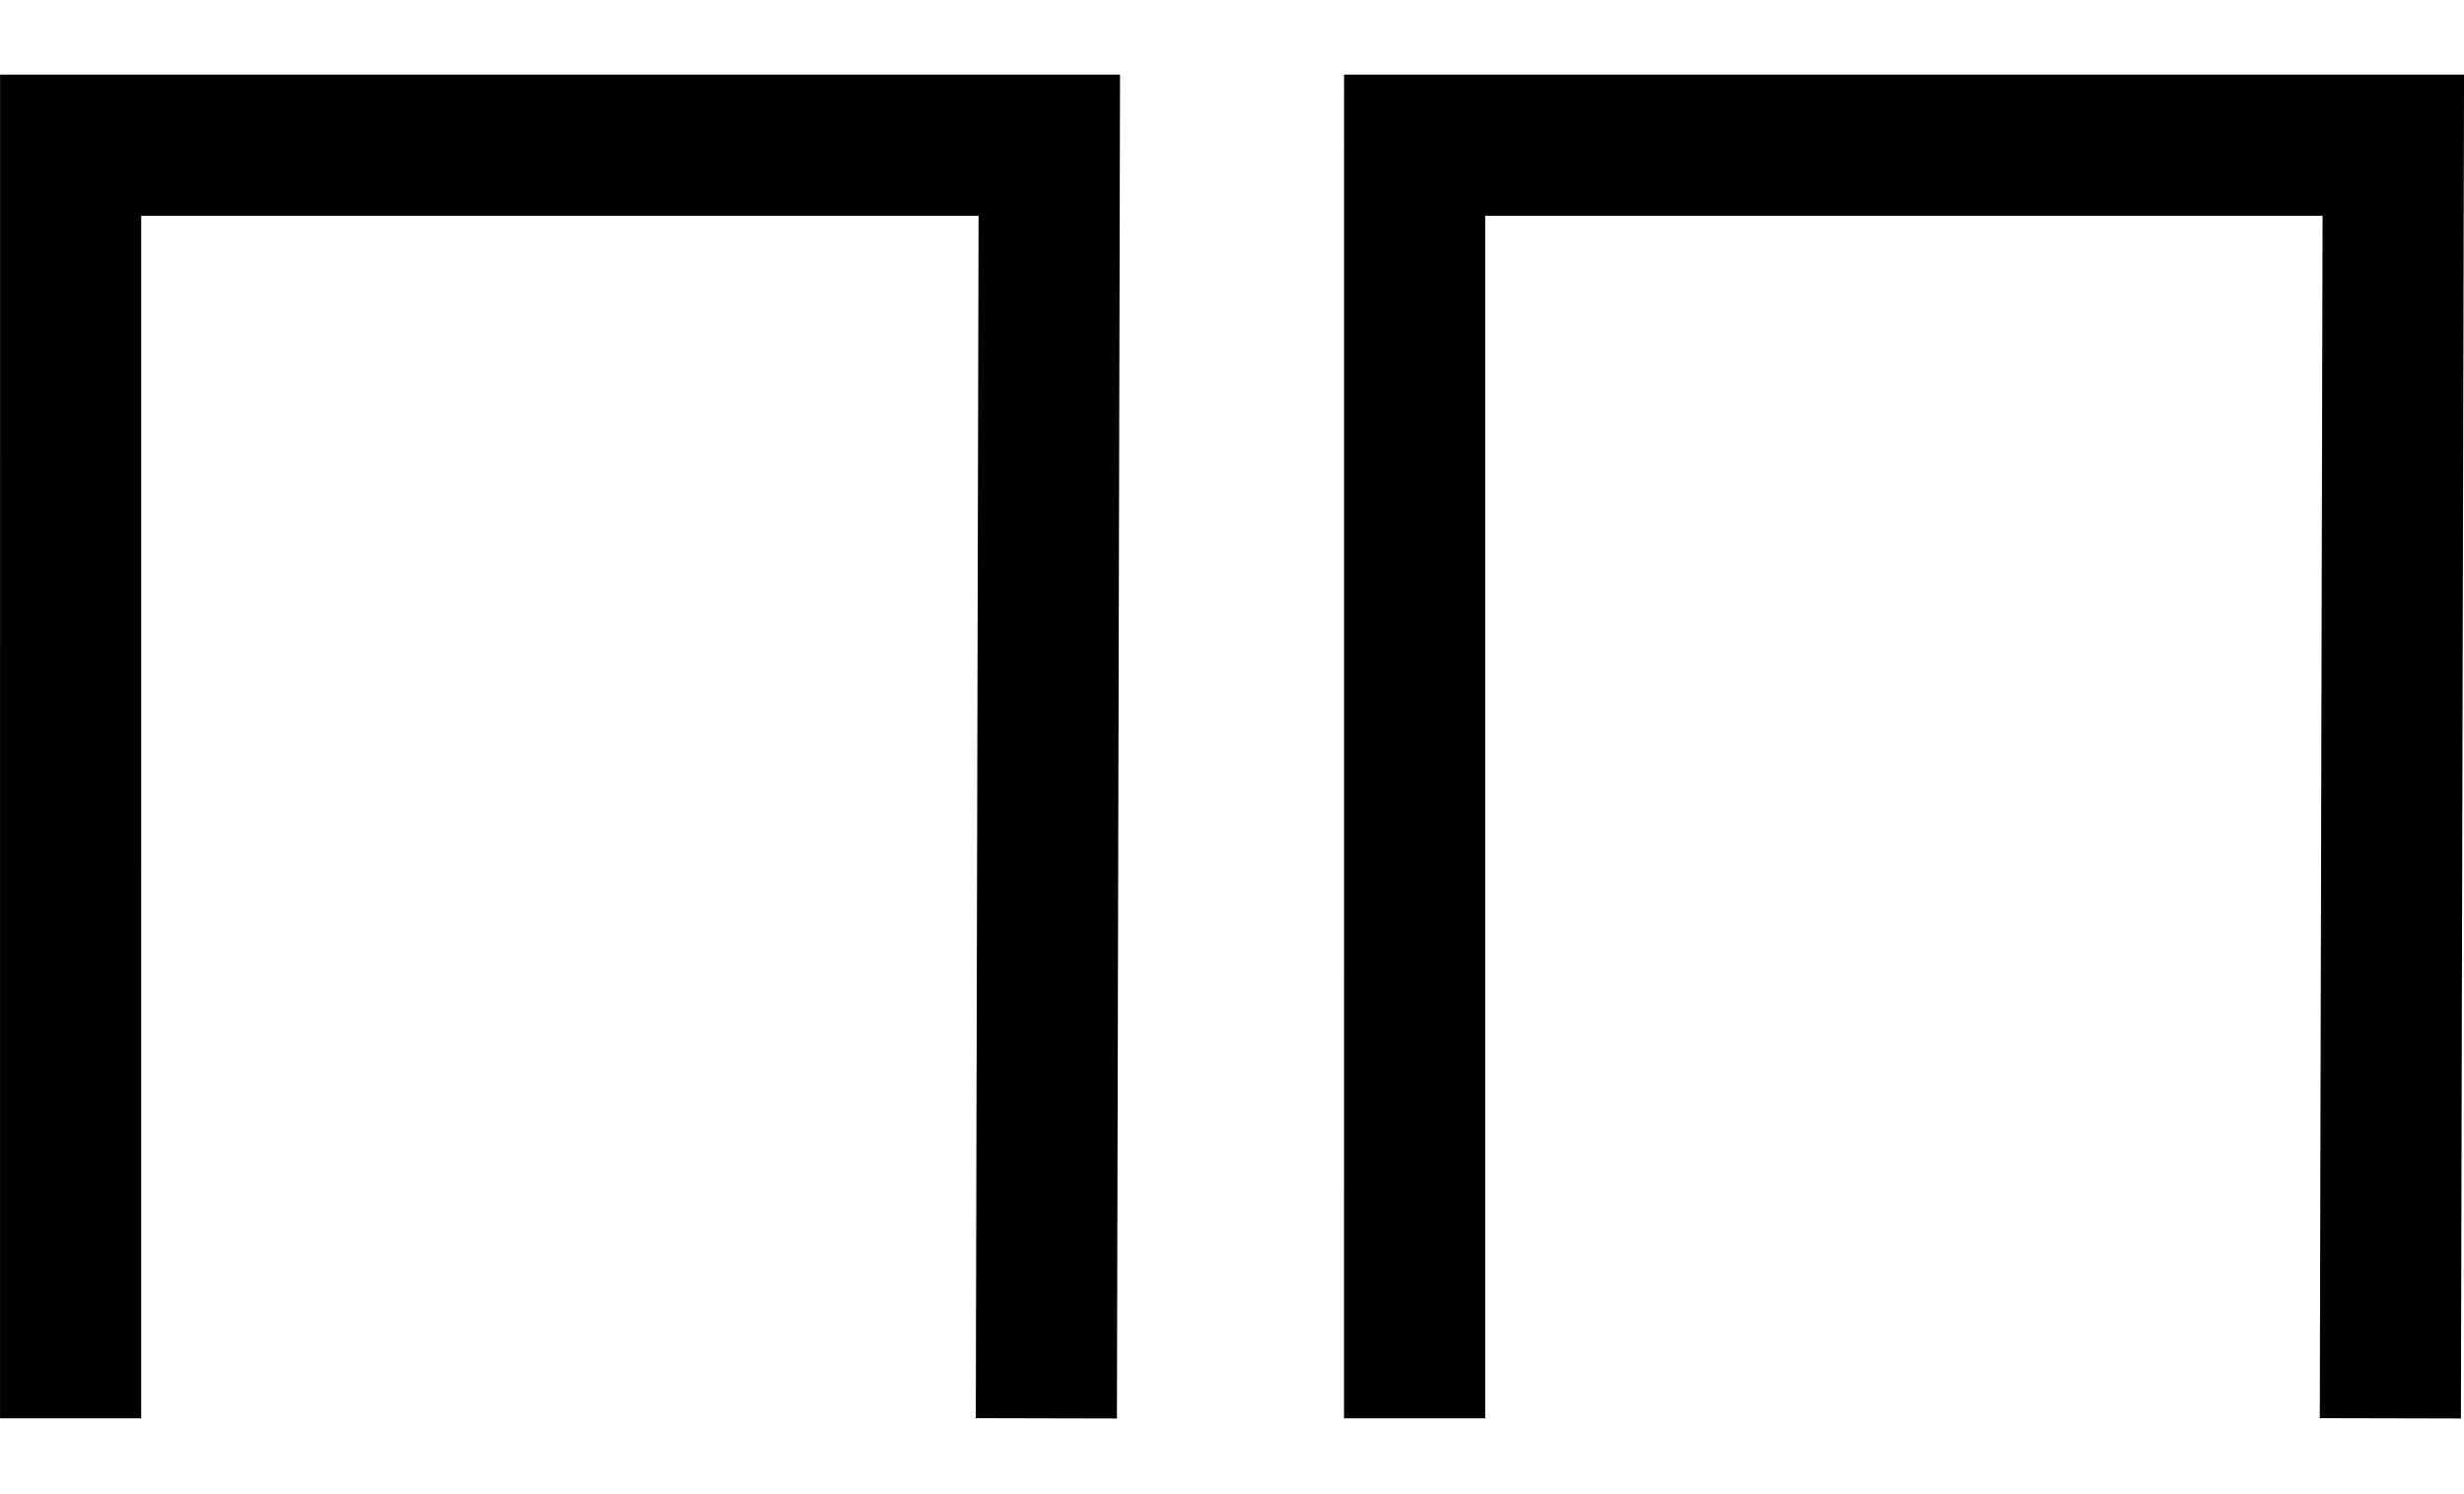
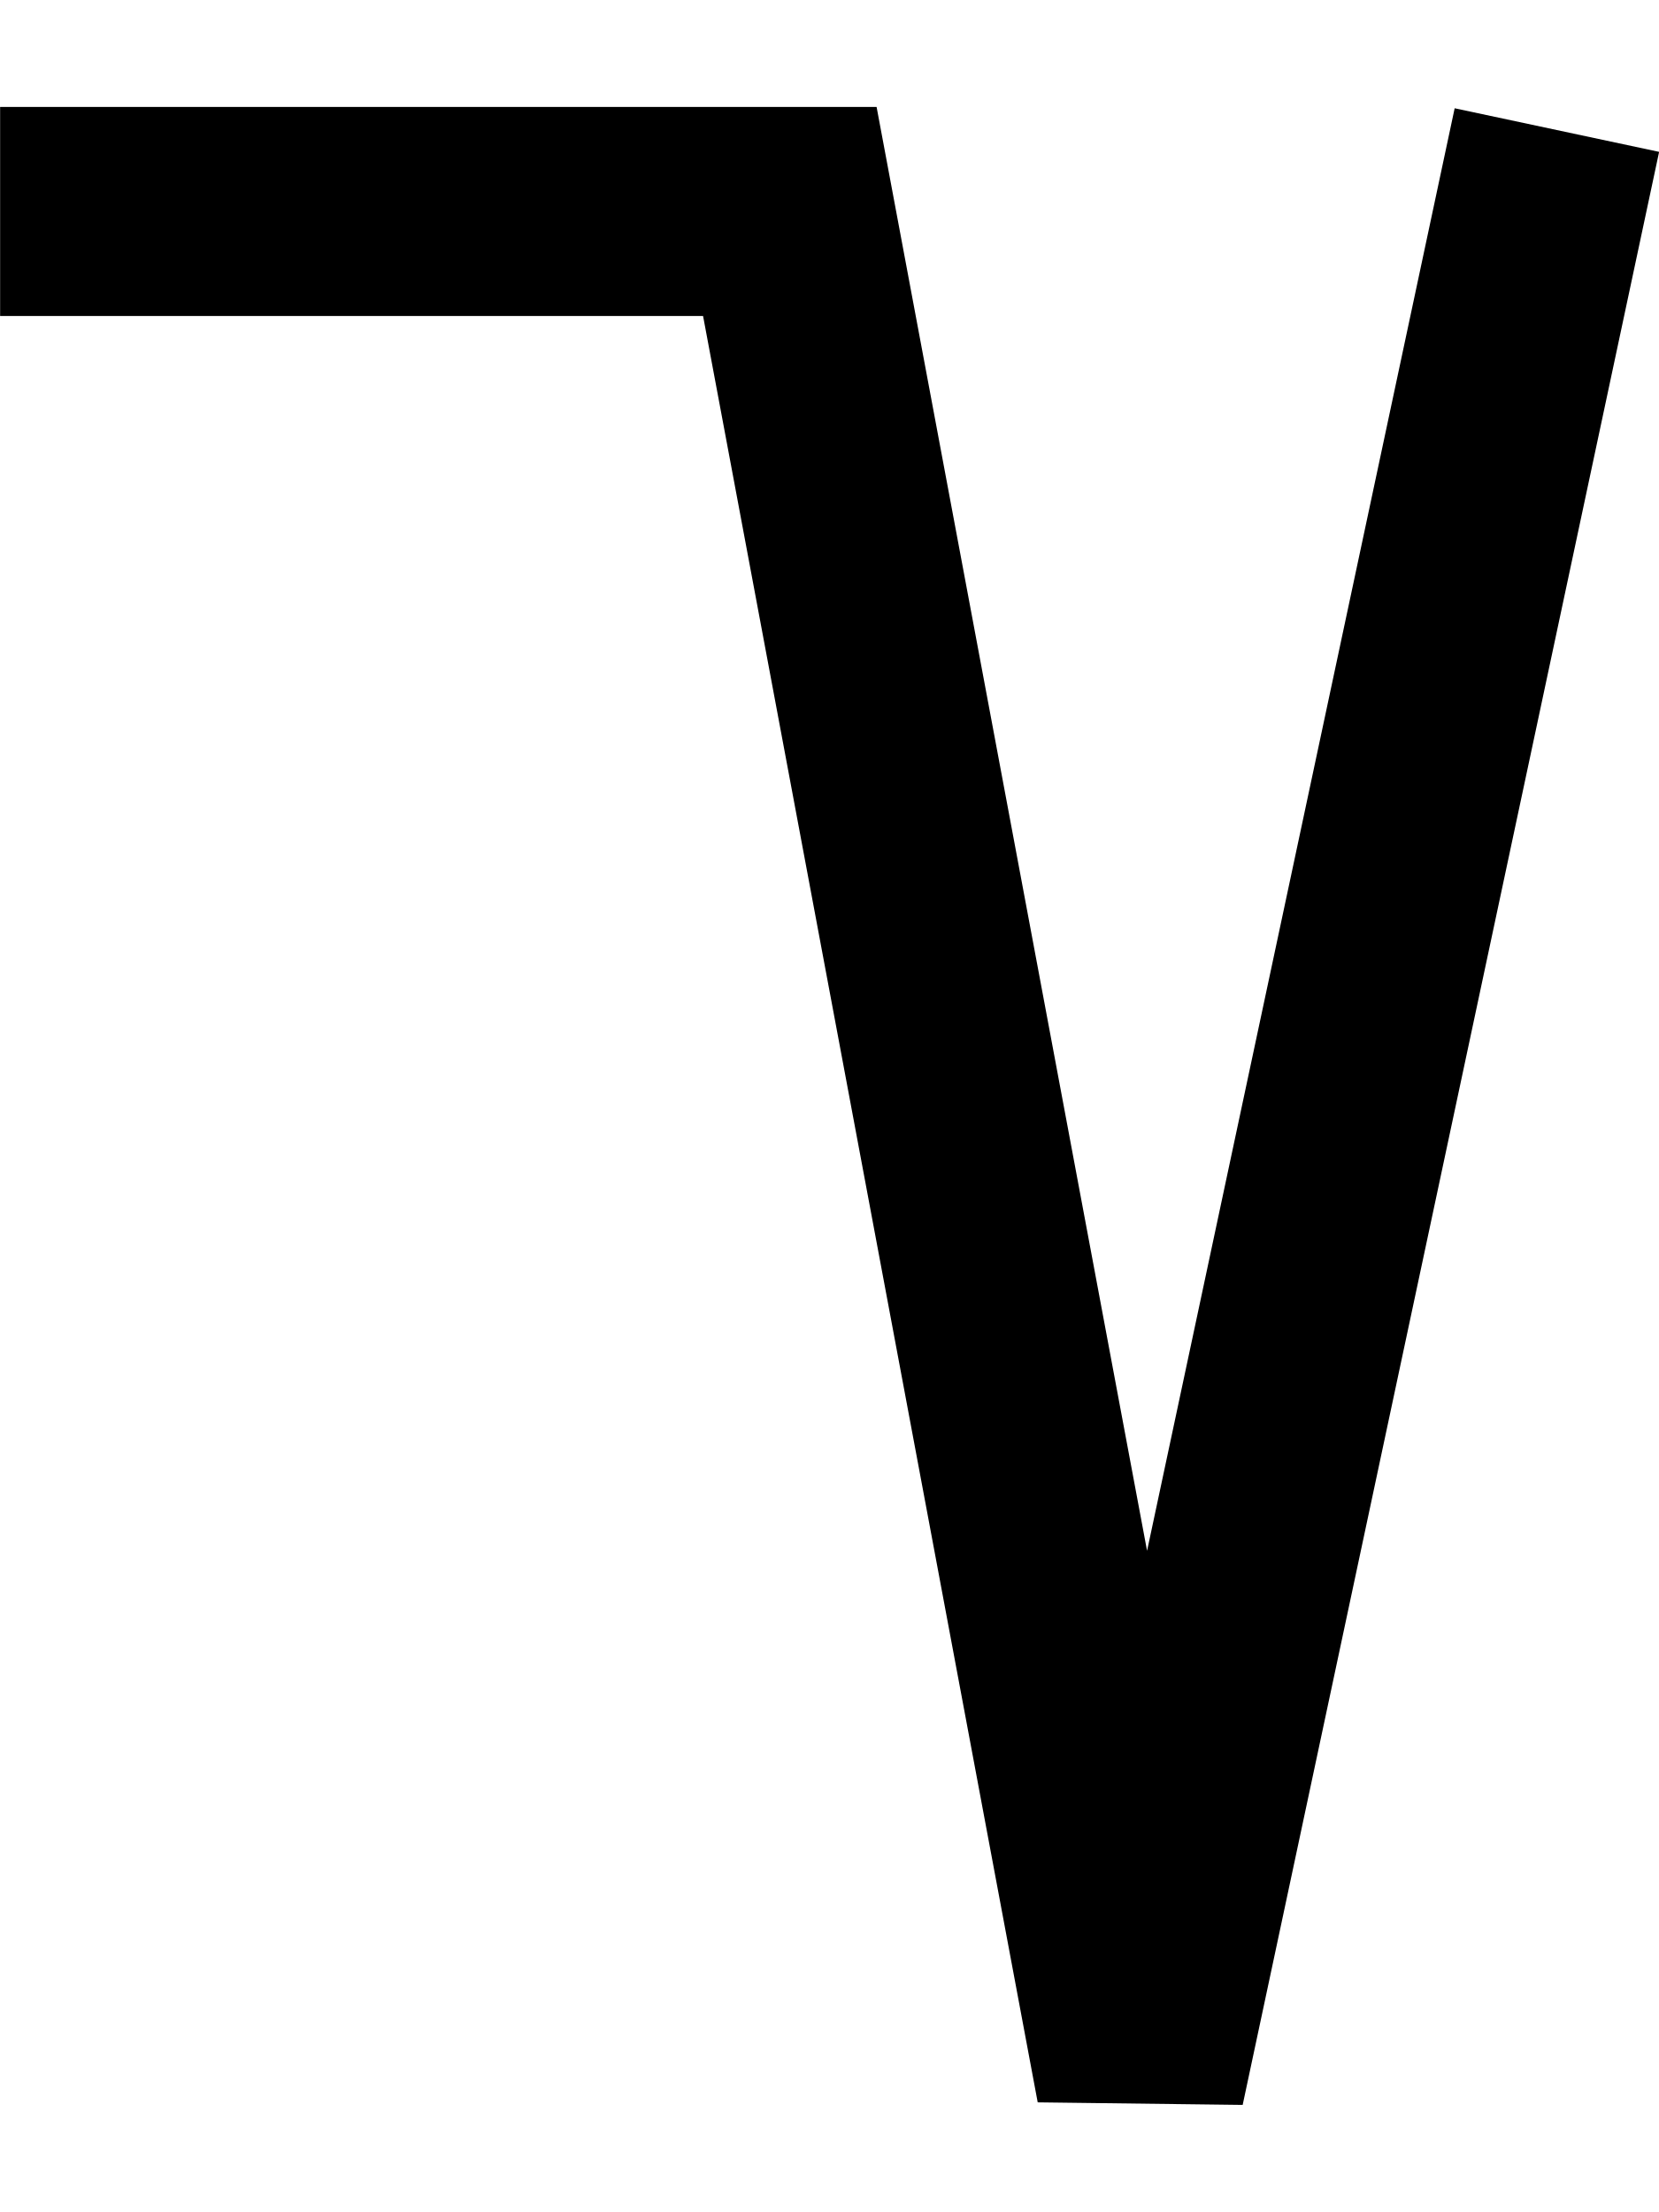
- <svg xmlns="http://www.w3.org/2000/svg" width="33" height="20" viewBox="0 0 33 20" version="1.1" id="svg3807">
+ <svg xmlns="http://www.w3.org/2000/svg" width="15" height="20" viewBox="0 0 15 20" version="1.1" id="svg3807">
  <g id="layer L1" transform="translate(0,10)">
    <g transform="translate(0,0)">
      <g transform="translate(0,0)">
        <g id="layer1" transform="translate(0,-291.7083)">
          <g transform="matrix(1.172932,0,0,-0.9520283,-583.8196,-1486.07)" id="g10351" style="stroke-width:1.788;stroke-miterlimit:4;stroke-dasharray:none">
            <g transform="matrix(0.9094024,0,0,1.120415,45.09442,226.1223)" id="g10351-0" style="stroke-width:1.789;stroke-miterlimit:4;stroke-dasharray:none">
              <g id="g2601" transform="matrix(0.8925618,0,0,0.8925266,53.47671,-202.8362)" style="stroke-width:2.005">
-                 <g id="g3084" transform="matrix(1.011122,0,0,0.9932151,-7.370096,-13.71252)" style="stroke-width:2.001">
-                   <g transform="matrix(0.8377975,0,0,0.8280196,-39.34358,-319.7406)" id="g10367" style="stroke-width:2.22;stroke-miterlimit:4;stroke-dasharray:none">
-                     <g transform="matrix(1.322571,0,0,-1.36237,-261.9599,-4425.892)" id="g10370" style="stroke-width:1.772;stroke-miterlimit:4;stroke-dasharray:none">
-                       <path style="fill:none;fill-rule:evenodd;stroke:#000000;stroke-width:1.772;stroke-linecap:butt;stroke-linejoin:miter;stroke-miterlimit:4;stroke-dasharray:none;stroke-opacity:1" d="m 697.559,-1870.265 0.037,-15.987 H 685.308 l -3.3e-4,15.987" id="path4186-6-7-94-7-8-3-4-9-4-2-5-4-1" />
-                     </g>
-                   </g>
-                 </g>
-               </g>
-             </g>
-           </g>
-         </g>
-       </g>
-       <g transform="translate(18,0)">
-         <g id="layer1" transform="translate(0,-291.7083)">
-           <g transform="matrix(1.172932,0,0,-0.9520283,-583.8196,-1486.07)" id="g10351" style="stroke-width:1.788;stroke-miterlimit:4;stroke-dasharray:none">
-             <g transform="matrix(0.9094024,0,0,1.120415,45.09442,226.1223)" id="g10351-0" style="stroke-width:1.789;stroke-miterlimit:4;stroke-dasharray:none">
-               <g id="g2601" transform="matrix(0.8925618,0,0,0.8925266,53.47671,-202.8362)" style="stroke-width:2.005">
-                 <g id="g3084" transform="matrix(1.011122,0,0,0.9932151,-7.370096,-13.71252)" style="stroke-width:2.001">
-                   <g transform="matrix(0.8377975,0,0,0.8280196,-39.34358,-319.7406)" id="g10367" style="stroke-width:2.22;stroke-miterlimit:4;stroke-dasharray:none">
-                     <g transform="matrix(1.322571,0,0,-1.36237,-261.9599,-4425.892)" id="g10370" style="stroke-width:1.772;stroke-miterlimit:4;stroke-dasharray:none">
-                       <path style="fill:none;fill-rule:evenodd;stroke:#000000;stroke-width:1.772;stroke-linecap:butt;stroke-linejoin:miter;stroke-miterlimit:4;stroke-dasharray:none;stroke-opacity:1" d="m 697.559,-1870.265 0.037,-15.987 H 685.308 l -3.3e-4,15.987" id="path4186-6-7-94-7-8-3-4-9-4-2-5-4-1" />
-                     </g>
-                   </g>
+                 <g transform="matrix(1.120371,0,0,1.120415,-103.276,239.3698)" id="g10356">
+                   <path style="fill:none;fill-rule:evenodd;stroke:#000000;stroke-width:1.772;stroke-linecap:butt;stroke-linejoin:miter;stroke-miterlimit:4;stroke-dasharray:none;stroke-opacity:1" d="m 549.644,-1871.022 -3.53,-16.555 -2.972,15.865 h -6.694" id="path4186-6-7-94-7-8-3-4-9-6-9-9-8-7-3-2" />
                </g>
              </g>
            </g>
          </g>
        </g>
      </g>
    </g>
  </g>
</svg>
